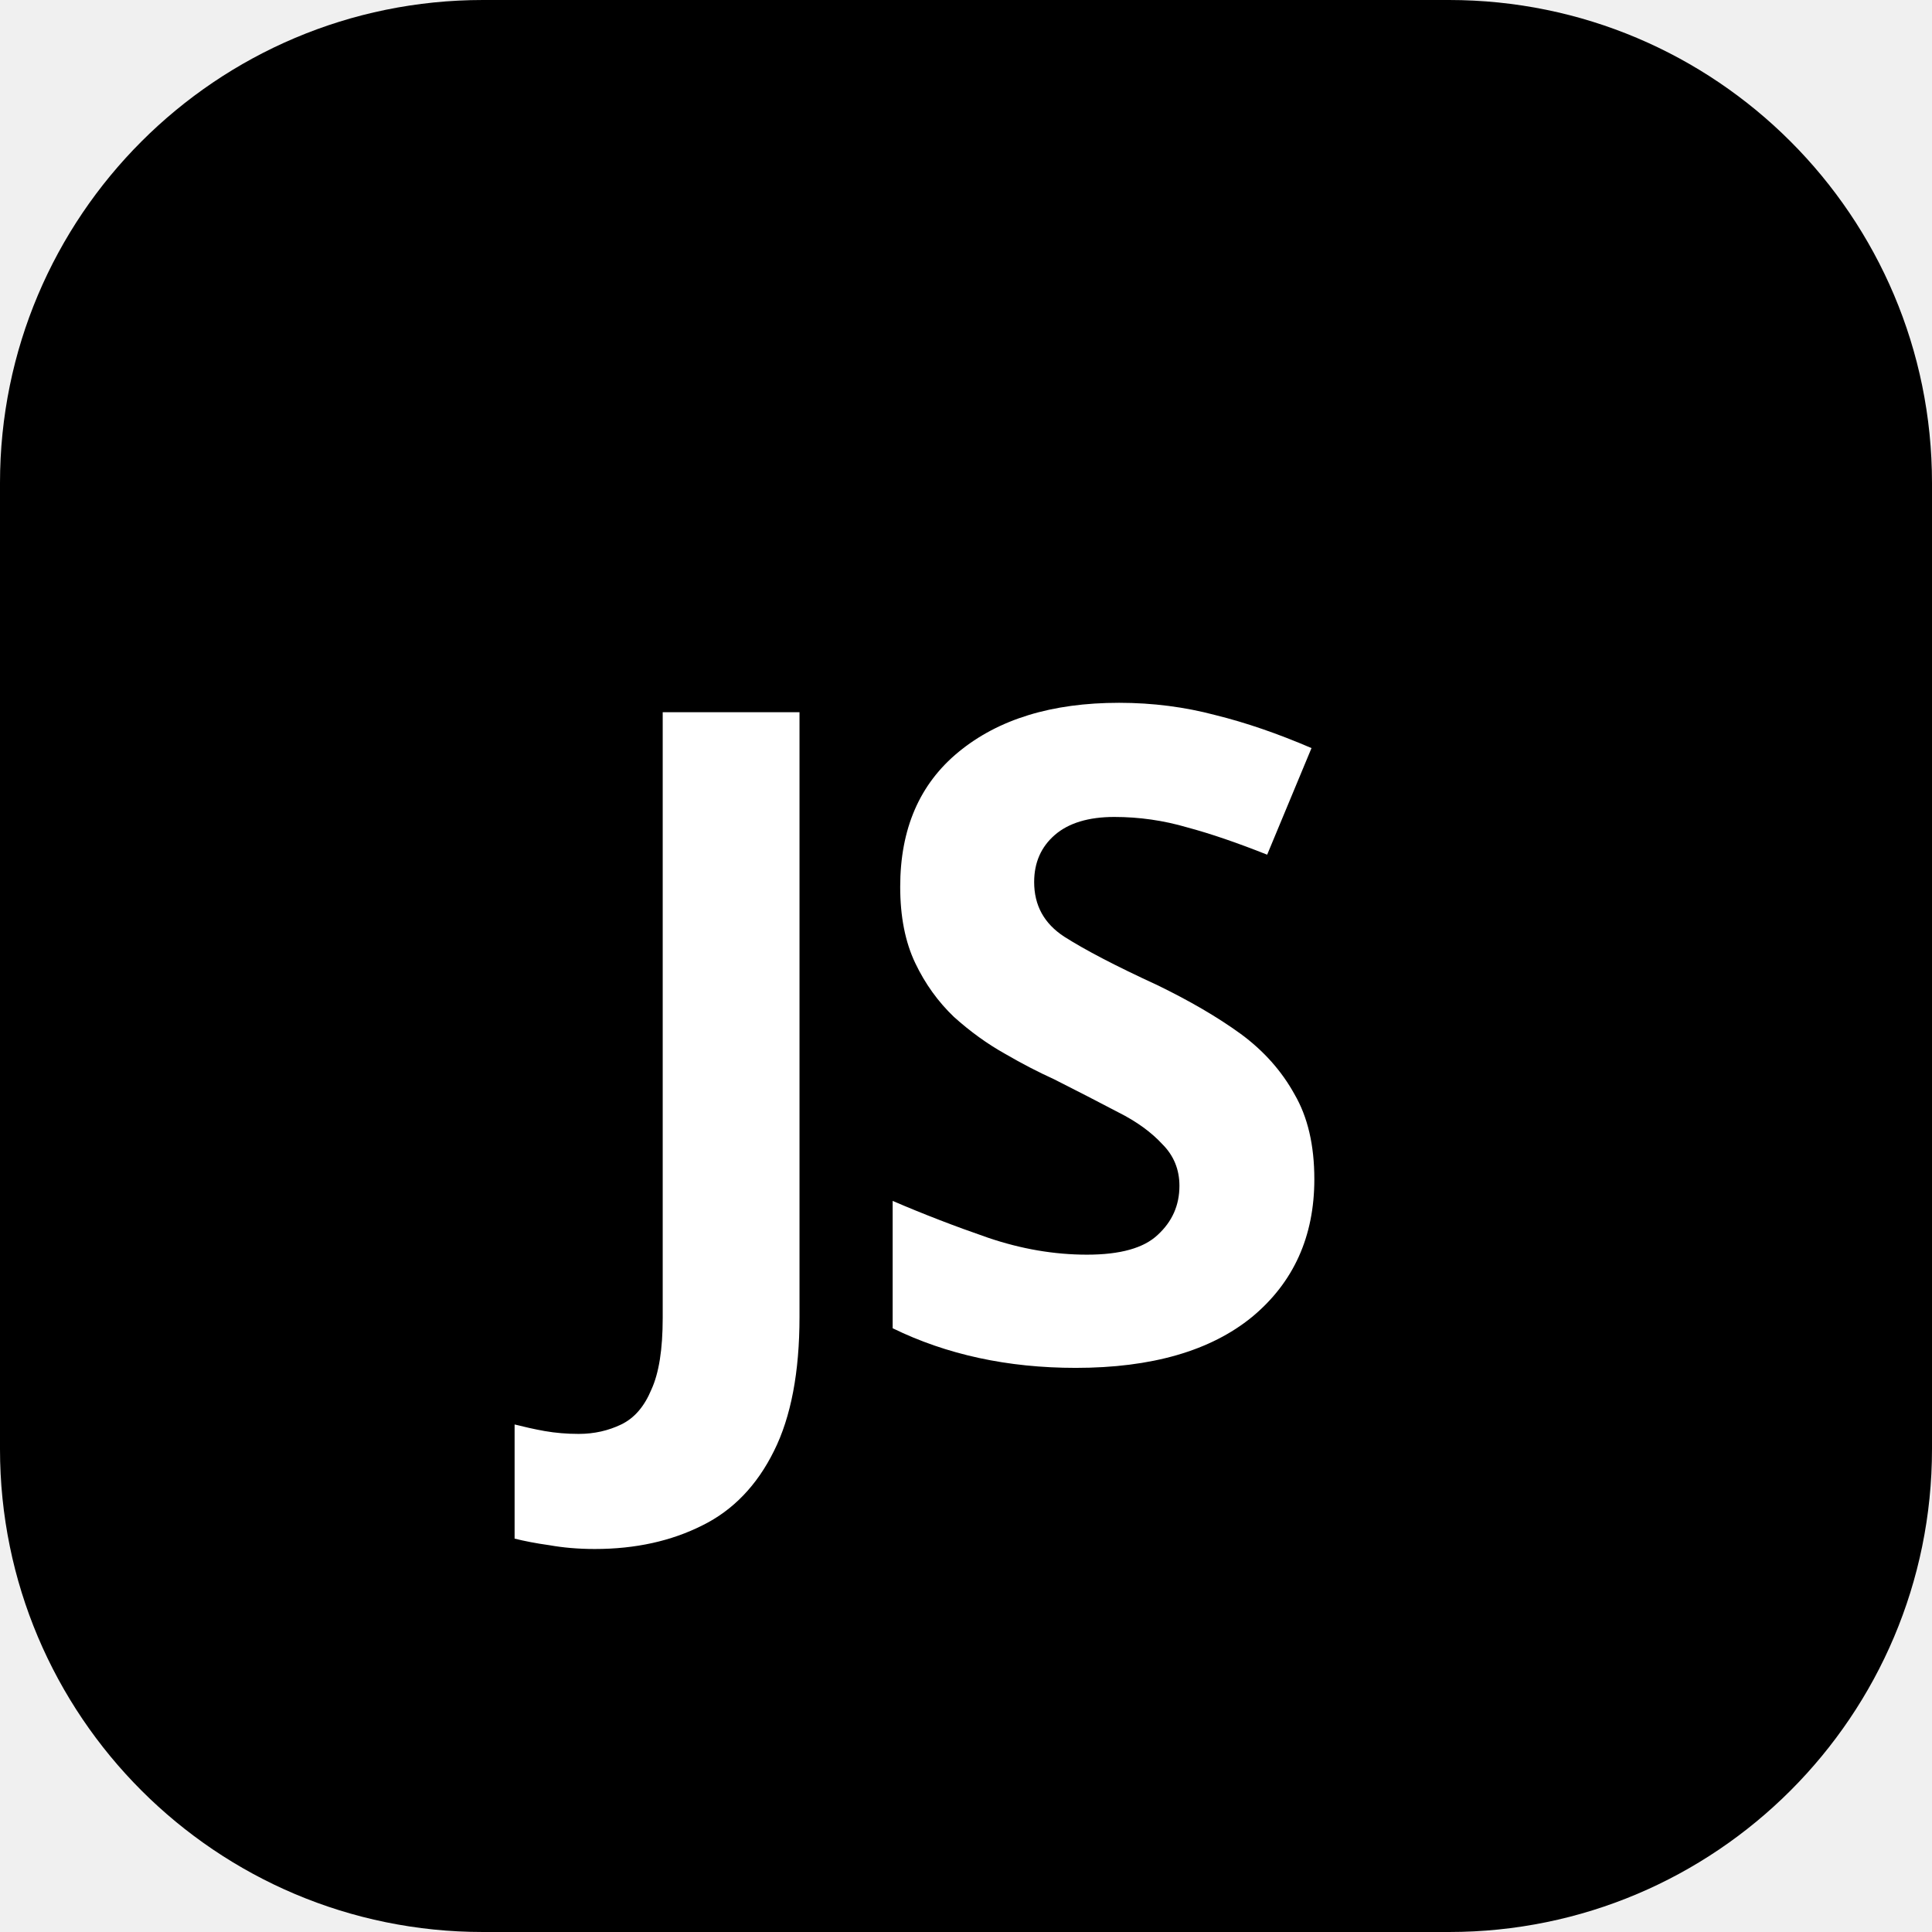
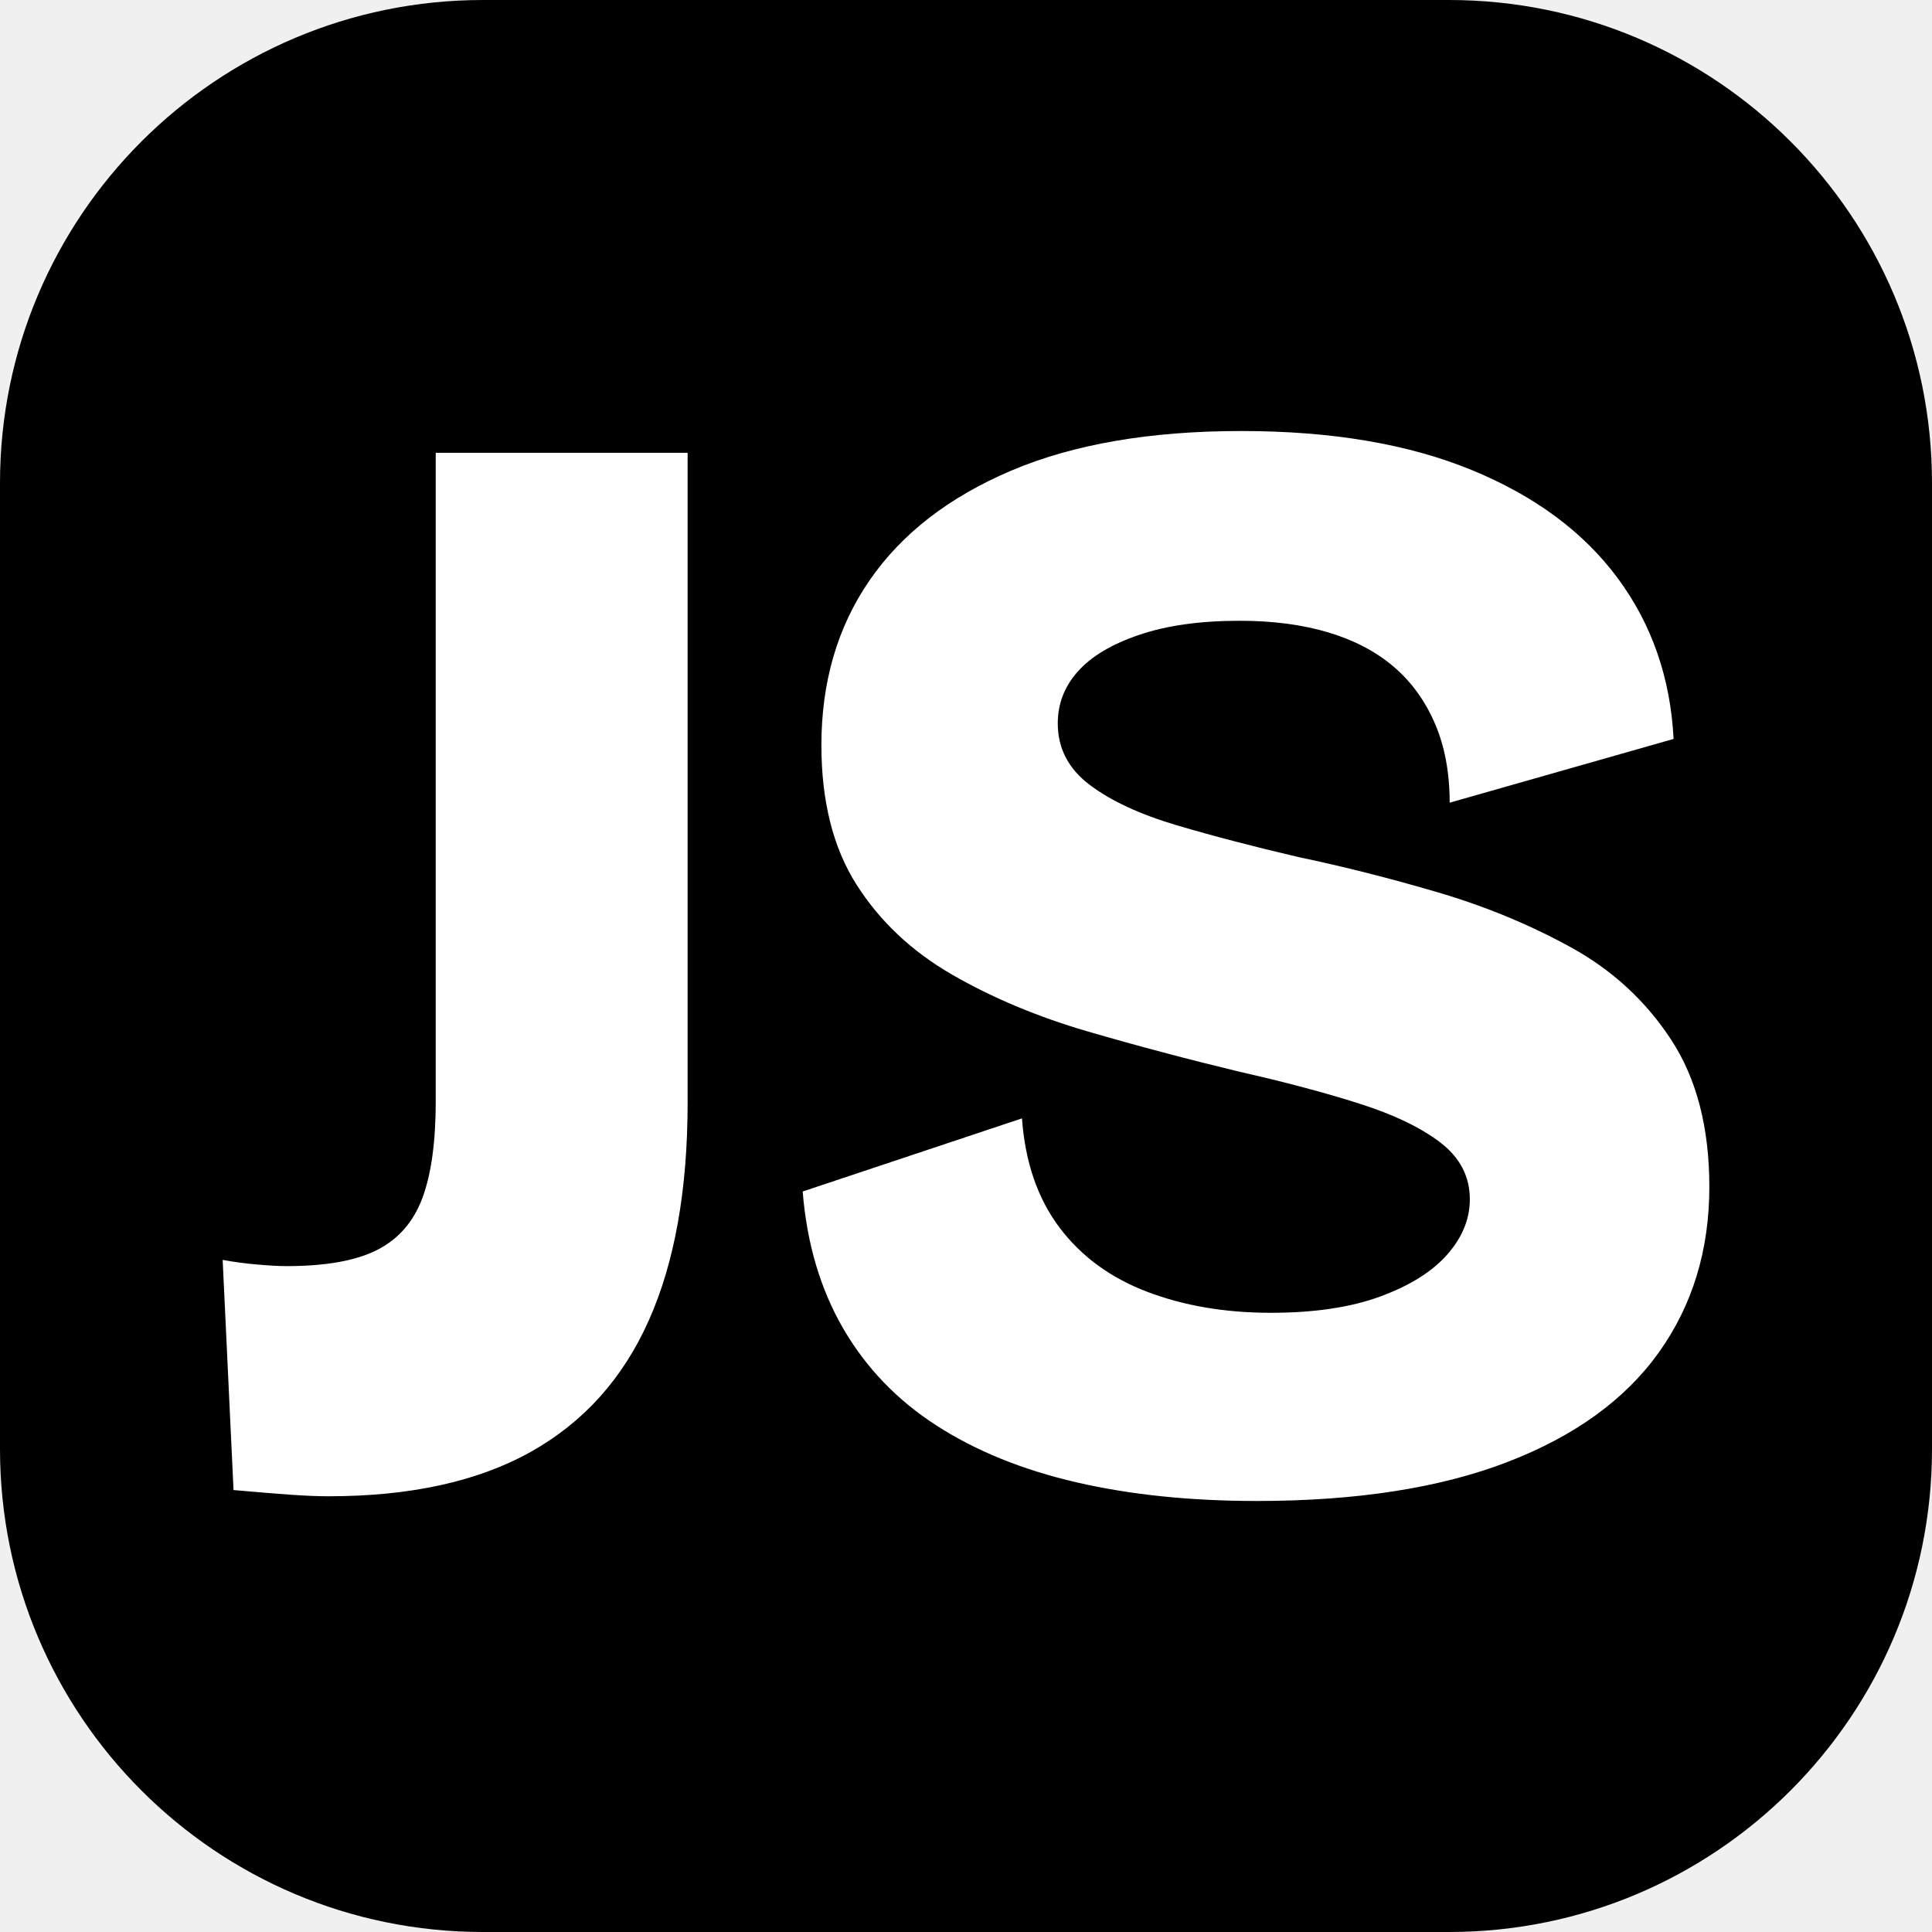
<svg xmlns="http://www.w3.org/2000/svg" viewBox="0 0 32 32" width="32" height="32">
-   <rect width="32" height="32" rx="8" fill="oklch(48% 0.13 192)" />
-   <text x="16" y="22.5" font-family="'Bricolage Grotesque', system-ui, sans-serif" font-size="15" font-weight="800" fill="white" text-anchor="middle" letter-spacing="-0.5">JS</text>
+   <style>
+     .bg { fill: oklch(48% 0.13 192); }
+     .fg { fill: #ffffff; }
+     @media (prefers-color-scheme: dark) {
+       .bg { fill: oklch(78% 0.13 192); }
+       .fg { fill: oklch(14% 0.015 193); }
+     }
+   </style>
+   <rect class="bg" width="32" height="32" rx="8" />
+   <path class="fg" d="M3.868 24.680L3.868 24.680L3.688 20.868Q3.971 20.920 4.267 20.945Q4.564 20.971 4.744 20.971L4.744 20.971Q5.723 20.971 6.251 20.701Q6.779 20.430 6.998 19.838Q7.217 19.245 7.217 18.241L7.217 18.241L7.217 7.500L11.389 7.500L11.389 18.267Q11.389 20.430 10.745 21.873Q10.102 23.315 8.788 24.049Q7.474 24.783 5.439 24.783L5.439 24.783Q5.182 24.783 4.821 24.758Q4.461 24.732 3.868 24.680ZM20.817 24.861L20.817 24.861Q19.168 24.861 17.829 24.552Q16.489 24.242 15.511 23.611Q14.532 22.980 13.965 22.002Q13.398 21.023 13.295 19.735L13.295 19.735L16.927 18.524Q17.005 19.606 17.545 20.327Q18.086 21.048 19.001 21.396Q19.915 21.744 21.048 21.744L21.048 21.744Q22.130 21.744 22.864 21.473Q23.598 21.203 23.972 20.778Q24.345 20.353 24.345 19.864L24.345 19.864Q24.345 19.297 23.856 18.923Q23.367 18.550 22.517 18.280Q21.667 18.009 20.533 17.752L20.533 17.752Q19.245 17.442 18.009 17.082Q16.773 16.721 15.768 16.142Q14.764 15.562 14.184 14.648Q13.605 13.733 13.605 12.342L13.605 12.342Q13.605 10.771 14.403 9.612Q15.202 8.453 16.747 7.796Q18.292 7.139 20.559 7.139L20.559 7.139Q22.800 7.139 24.371 7.783Q25.942 8.427 26.792 9.573Q27.642 10.720 27.720 12.239L27.720 12.239L24.011 13.295Q24.011 12.548 23.766 11.982Q23.521 11.415 23.083 11.042Q22.645 10.668 22.002 10.475Q21.358 10.282 20.533 10.282L20.533 10.282Q19.555 10.282 18.872 10.514Q18.189 10.745 17.855 11.119Q17.520 11.492 17.520 11.982L17.520 11.982Q17.520 12.600 18.048 12.999Q18.576 13.398 19.490 13.669Q20.405 13.939 21.512 14.197L21.512 14.197Q22.620 14.429 23.805 14.777Q24.989 15.124 26.020 15.691Q27.050 16.258 27.681 17.223Q28.312 18.189 28.312 19.658L28.312 19.658Q28.312 21.229 27.475 22.401Q26.638 23.573 24.964 24.217Q23.289 24.861 20.817 24.861Z" />
</svg>
